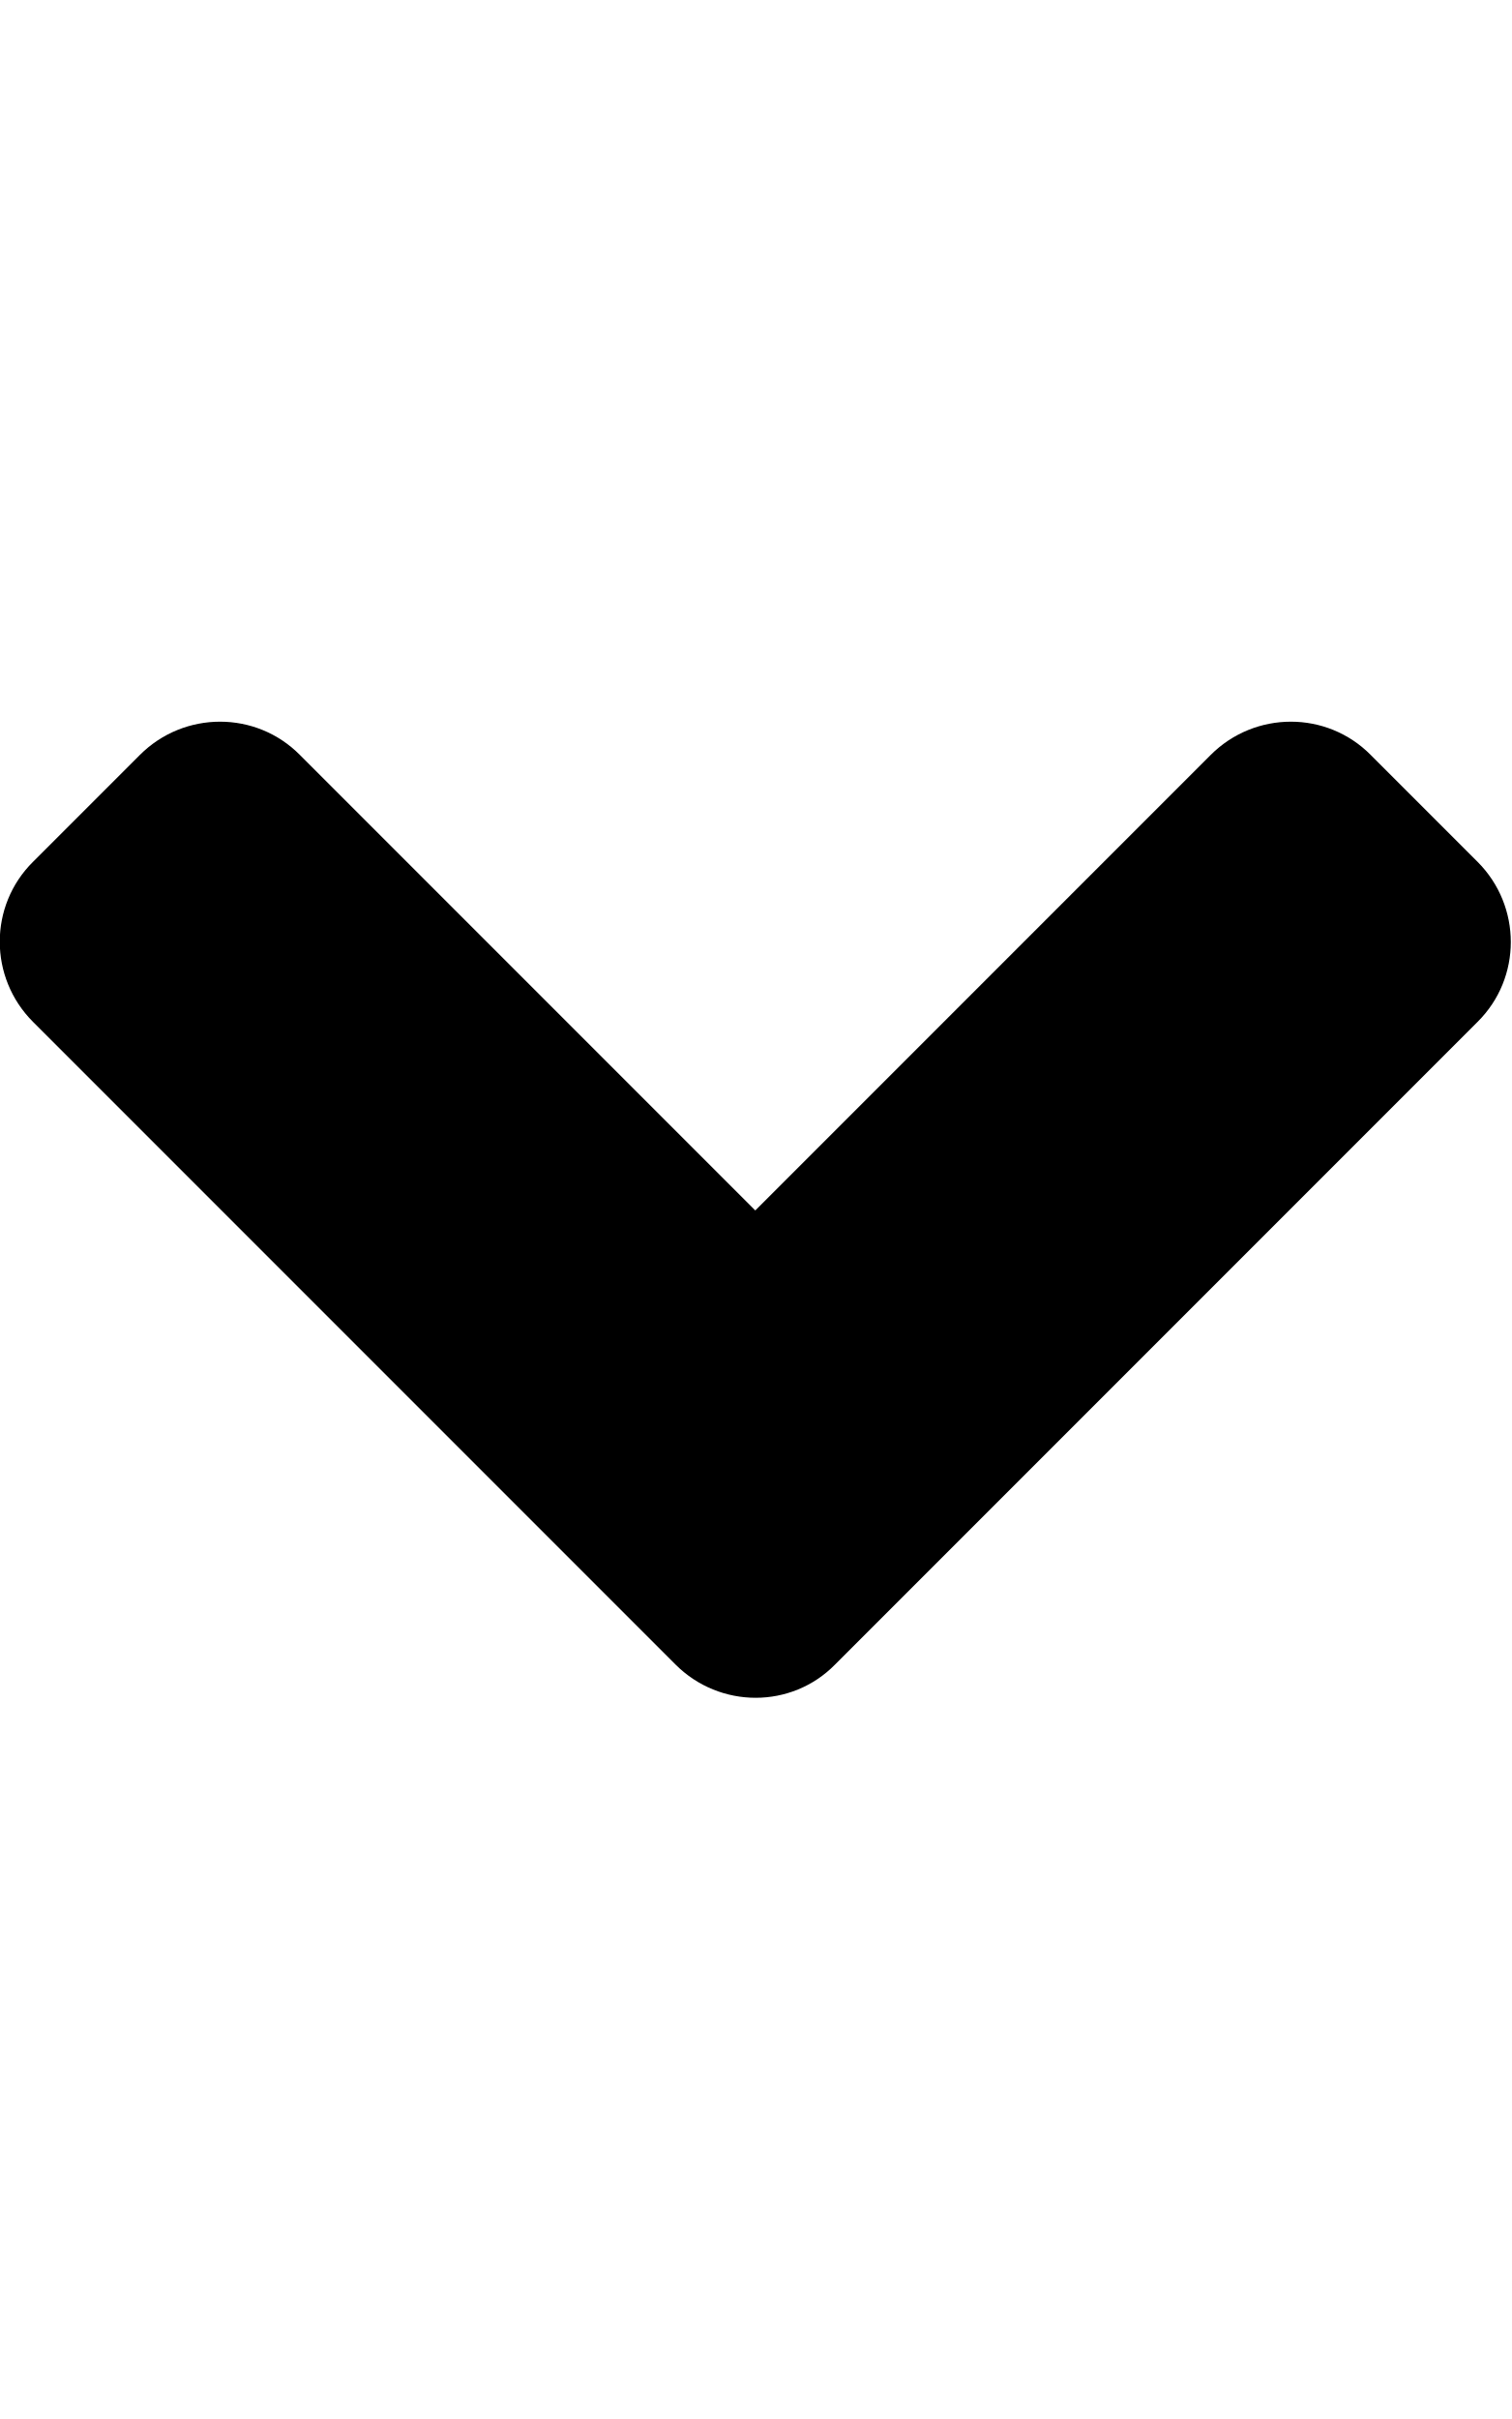
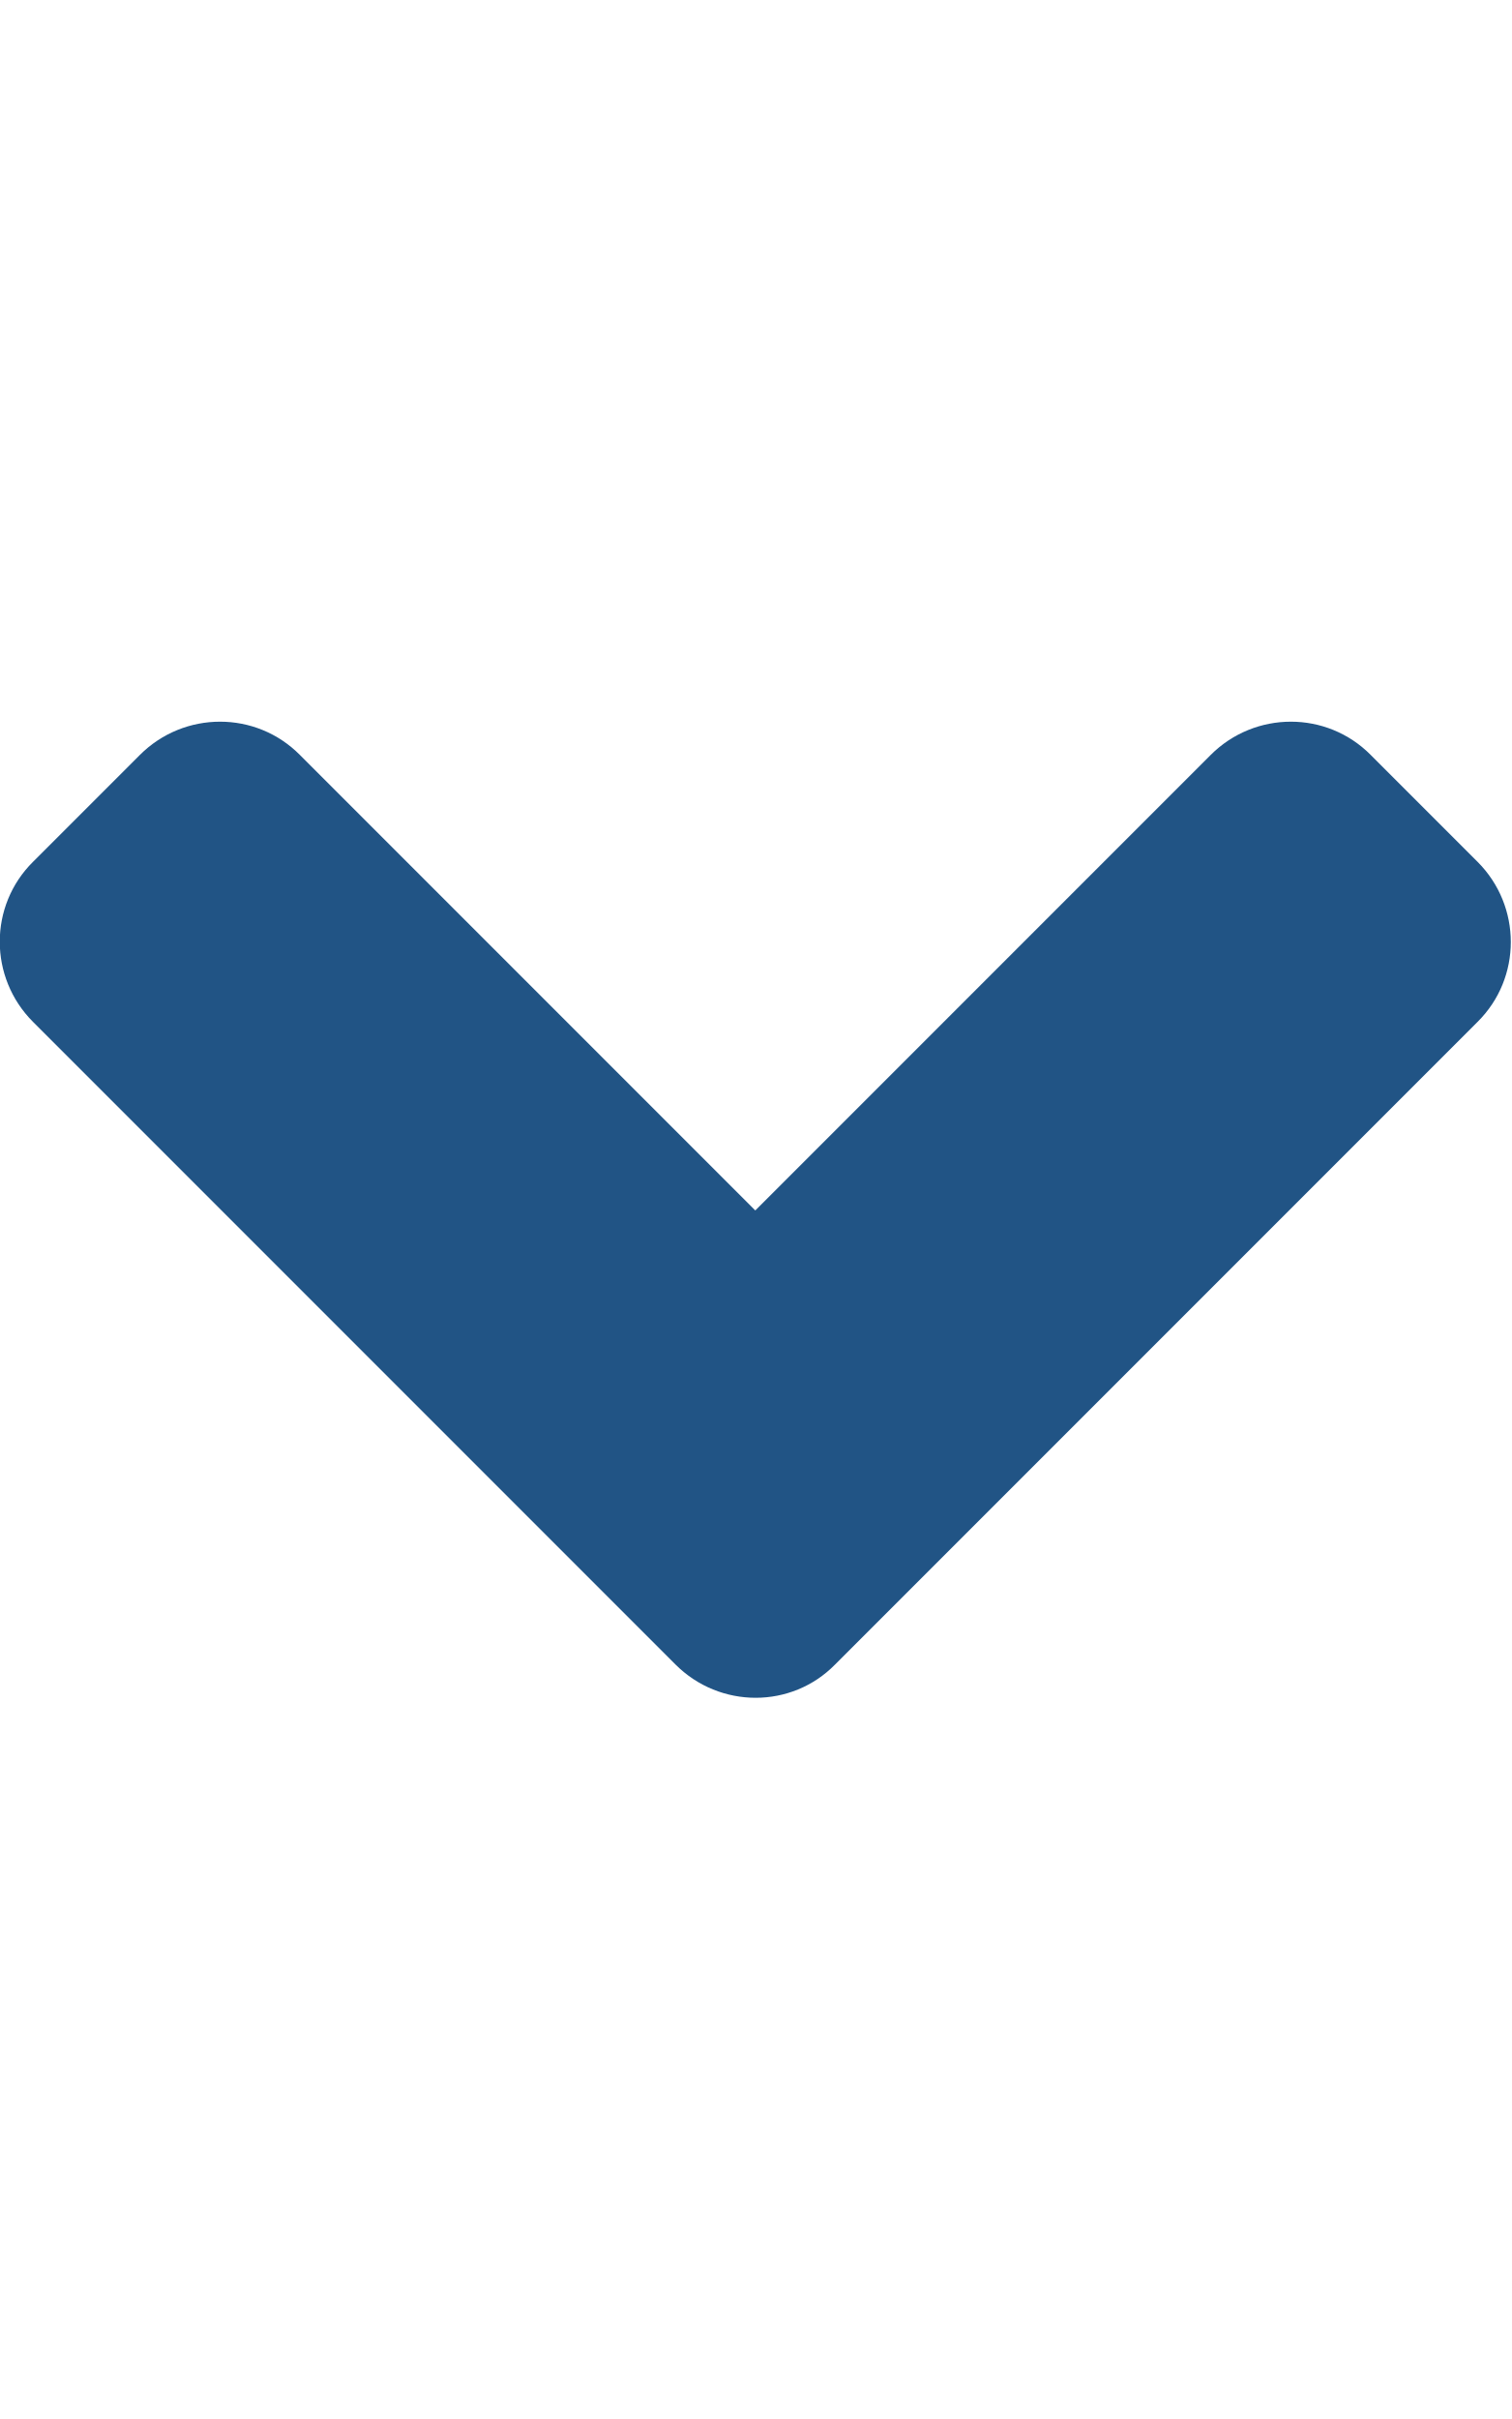
<svg xmlns="http://www.w3.org/2000/svg" viewBox="0 0 320 512">
-   <path d="M143 352.3L7 216.3c-9.4-9.4-9.4-24.6 0-33.9l22.6-22.6c9.4-9.4 24.6-9.4 33.9 0l96.4 96.4 96.4-96.4c9.4-9.4 24.6-9.4 33.9 0l22.6 22.6c9.4 9.4 9.4 24.6 0 33.9l-136 136c-9.2 9.4-24.4 9.4-33.8 0z" />
+   <path fill="#215485" d="M143 352.3L7 216.3c-9.4-9.4-9.4-24.6 0-33.9l22.6-22.6c9.4-9.4 24.6-9.4 33.9 0l96.4 96.4 96.4-96.4c9.4-9.4 24.6-9.4 33.9 0l22.6 22.6c9.4 9.4 9.4 24.6 0 33.9l-136 136c-9.2 9.4-24.4 9.4-33.8 0z" />
</svg>
